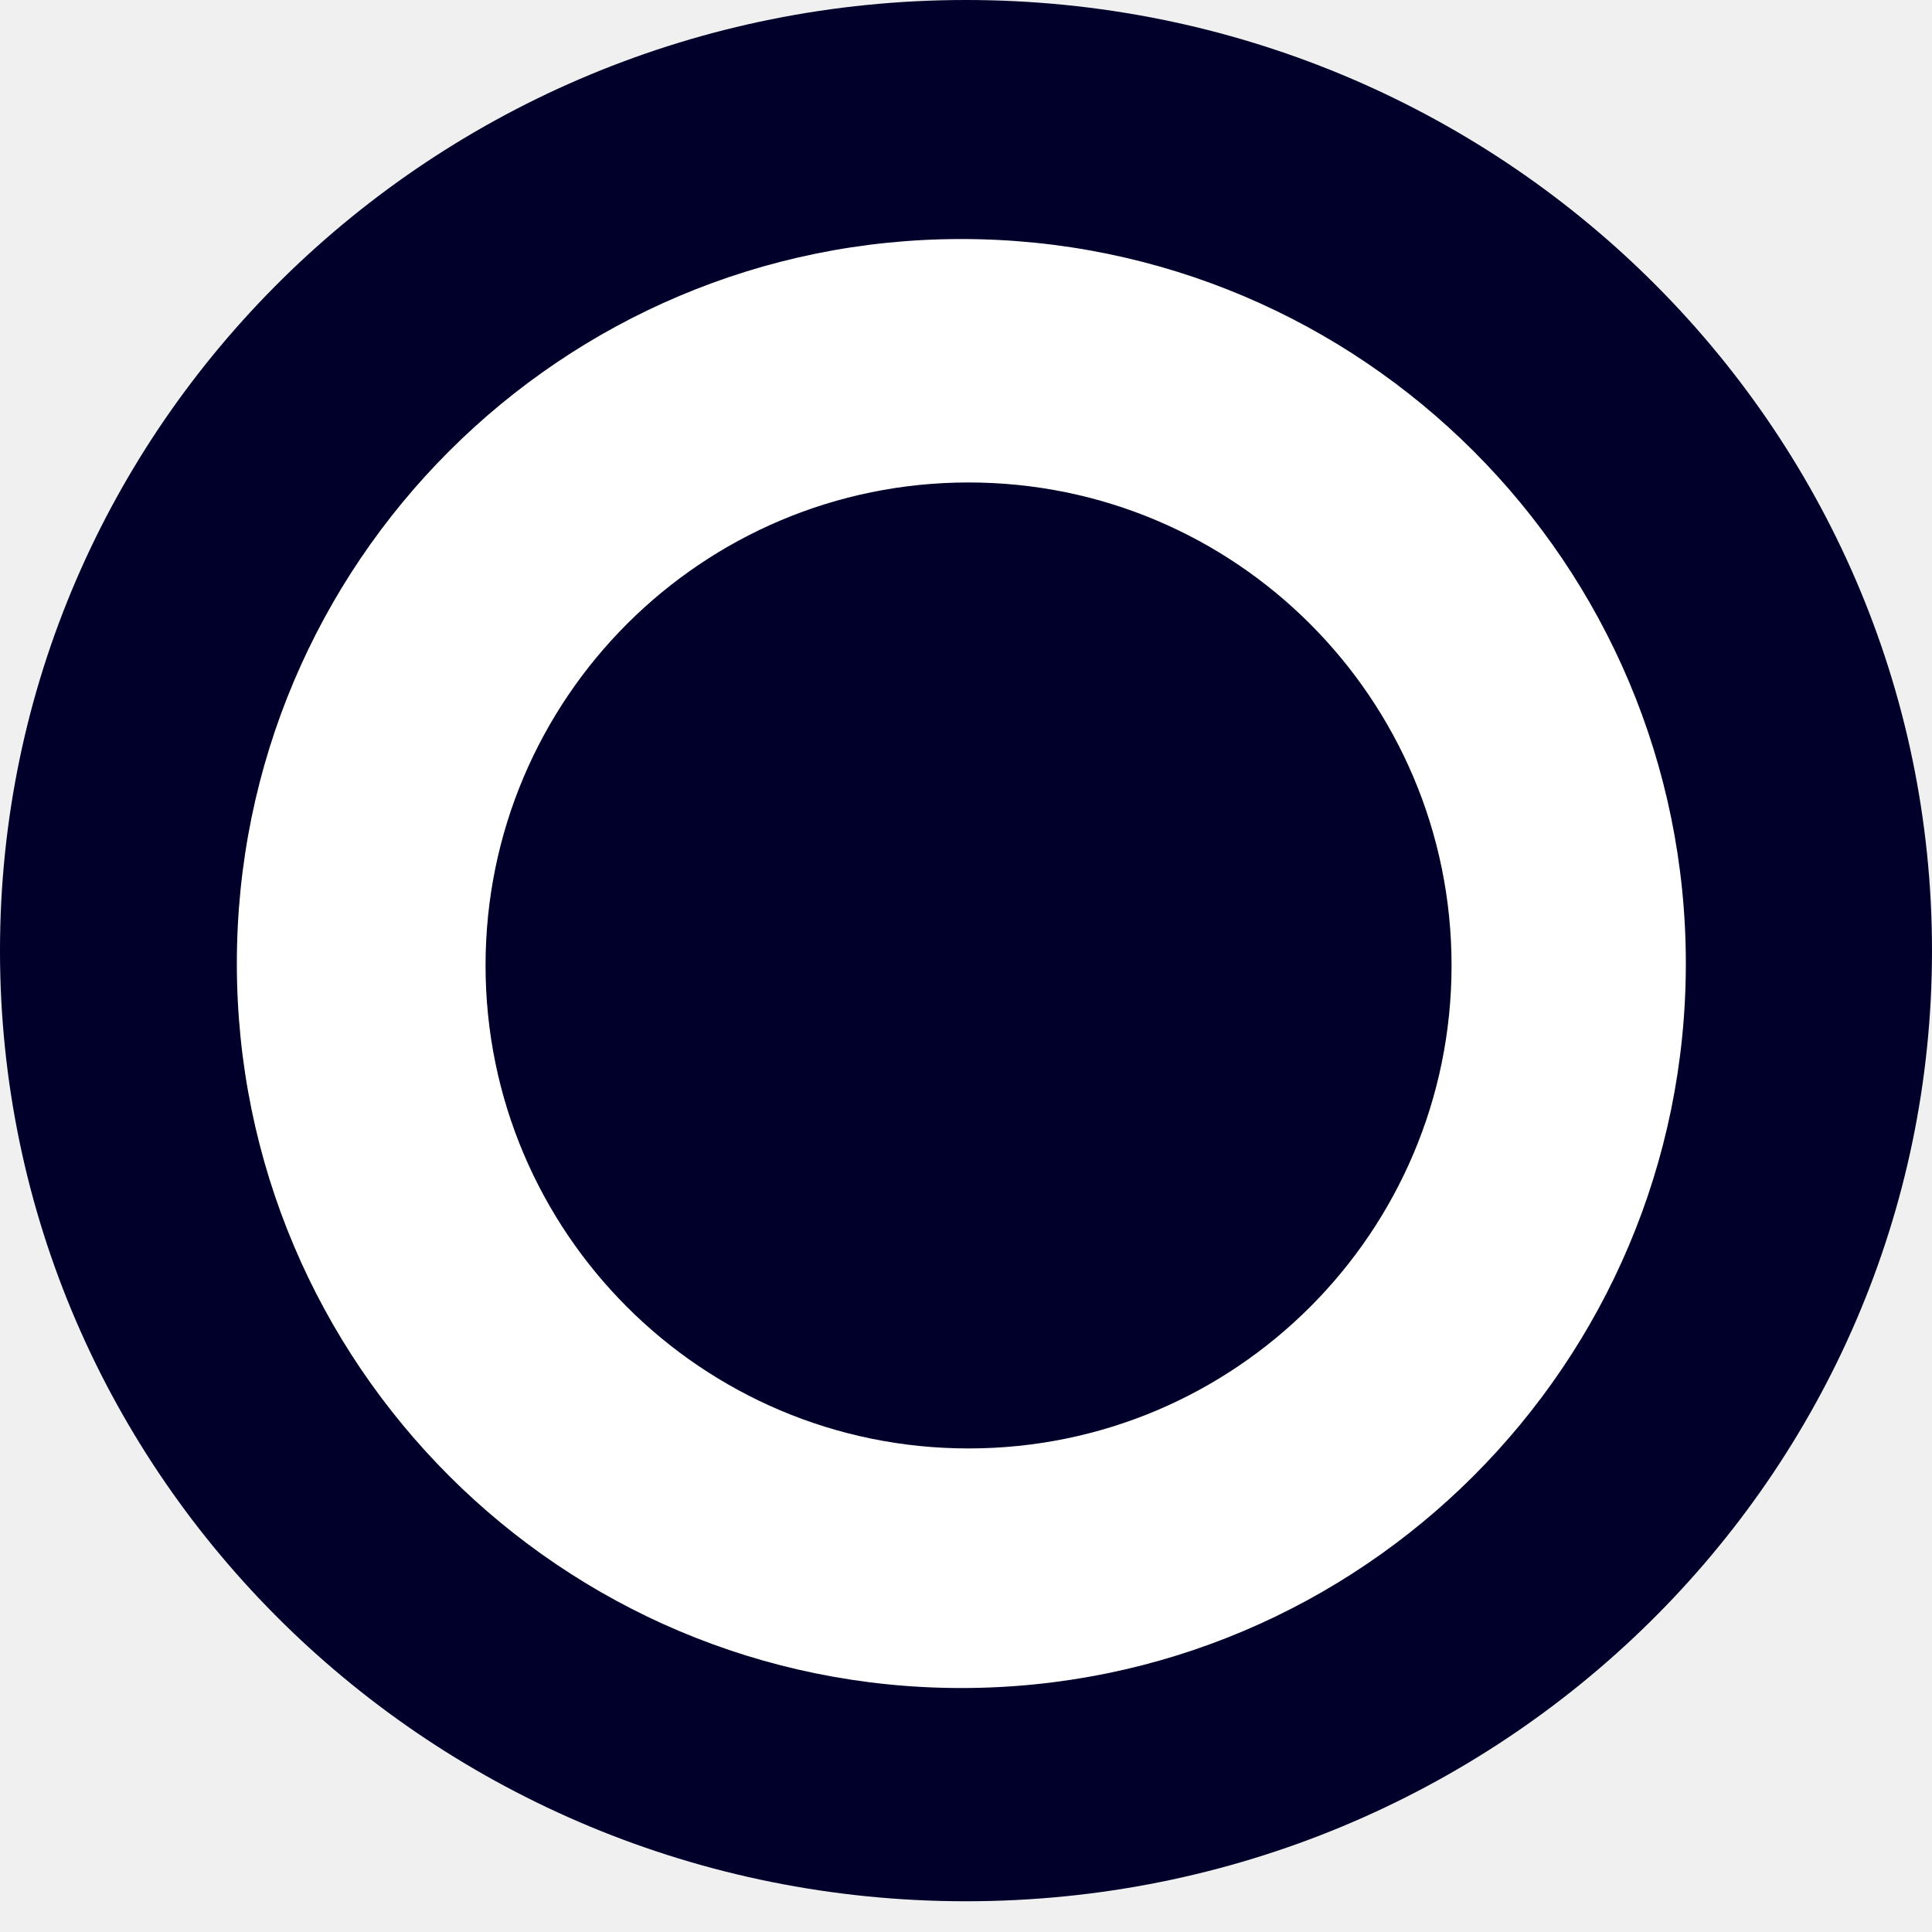
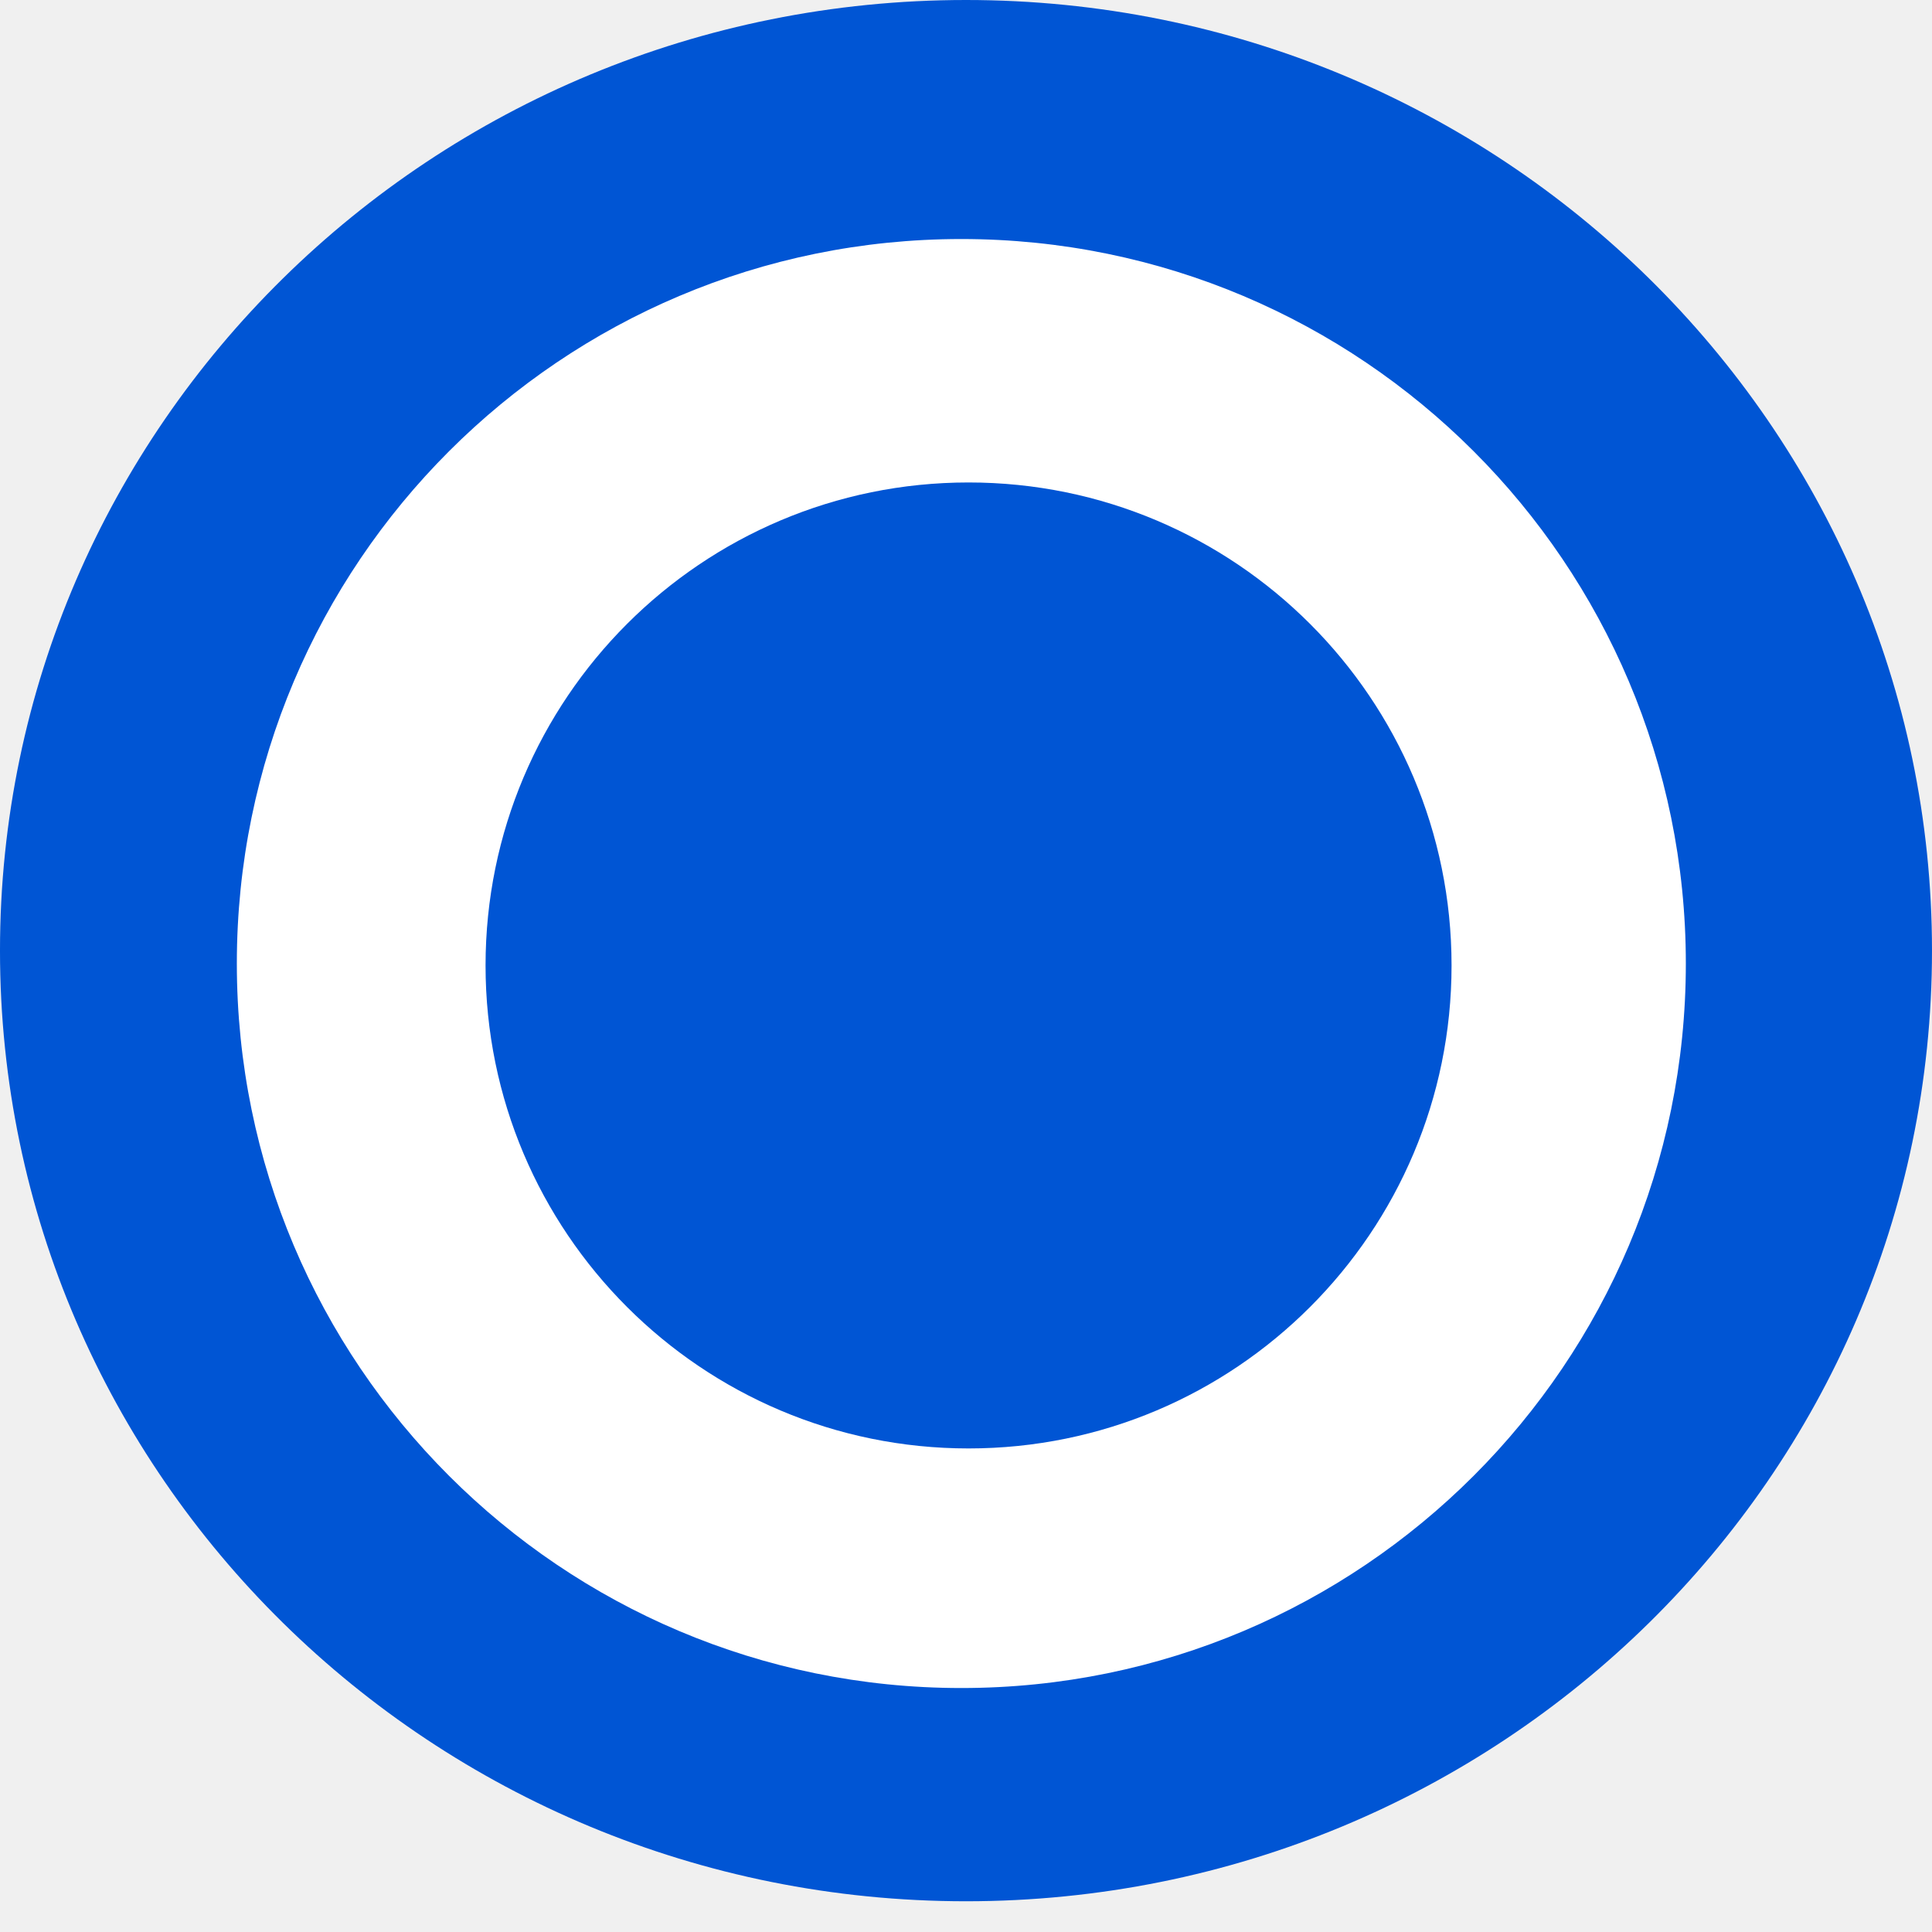
<svg xmlns="http://www.w3.org/2000/svg" width="24" height="24" xml:space="preserve" overflow="hidden" version="1.1" id="svg1164">
  <defs id="defs1154">
    <clipPath id="clip0">
      <rect x="873" y="211" width="155" height="107" id="rect1151" />
    </clipPath>
  </defs>
  <g clip-path="url(#clip0)" transform="matrix(0.2891566,0,0,0.2845564,-260.8193,-60.0414)" id="g1162">
-     <path d="m 902,252.5 c 0,-22.92 18.58,-41.5 41.5,-41.5 22.92,0 41.5,18.58 41.5,41.5 0,22.92 -18.58,41.5 -41.5,41.5 -22.92,0 -41.5,-18.58 -41.5,-41.5 z" fill-rule="evenodd" id="path1156" style="fill:#00002b" />
+     <path d="m 902,252.5 c 0,-22.92 18.58,-41.5 41.5,-41.5 22.92,0 41.5,18.58 41.5,41.5 0,22.92 -18.58,41.5 -41.5,41.5 -22.92,0 -41.5,-18.58 -41.5,-41.5 z" fill-rule="evenodd" id="path1156" style="fill:#0055d4" />
    <ellipse style="fill:#ffffff;stroke-width:3.467" id="path221" cx="943.3" cy="253.063" rx="31.125" ry="31.628" />
-     <ellipse style="fill:#00002b;stroke-width:3.559" id="path275" cx="943.61" cy="253.147" rx="20.75" ry="21.085" />
+     <ellipse style="fill:#0055d4;stroke-width:3.559" id="path275" cx="943.61" cy="253.147" rx="20.75" ry="21.085" />
  </g>
</svg>
